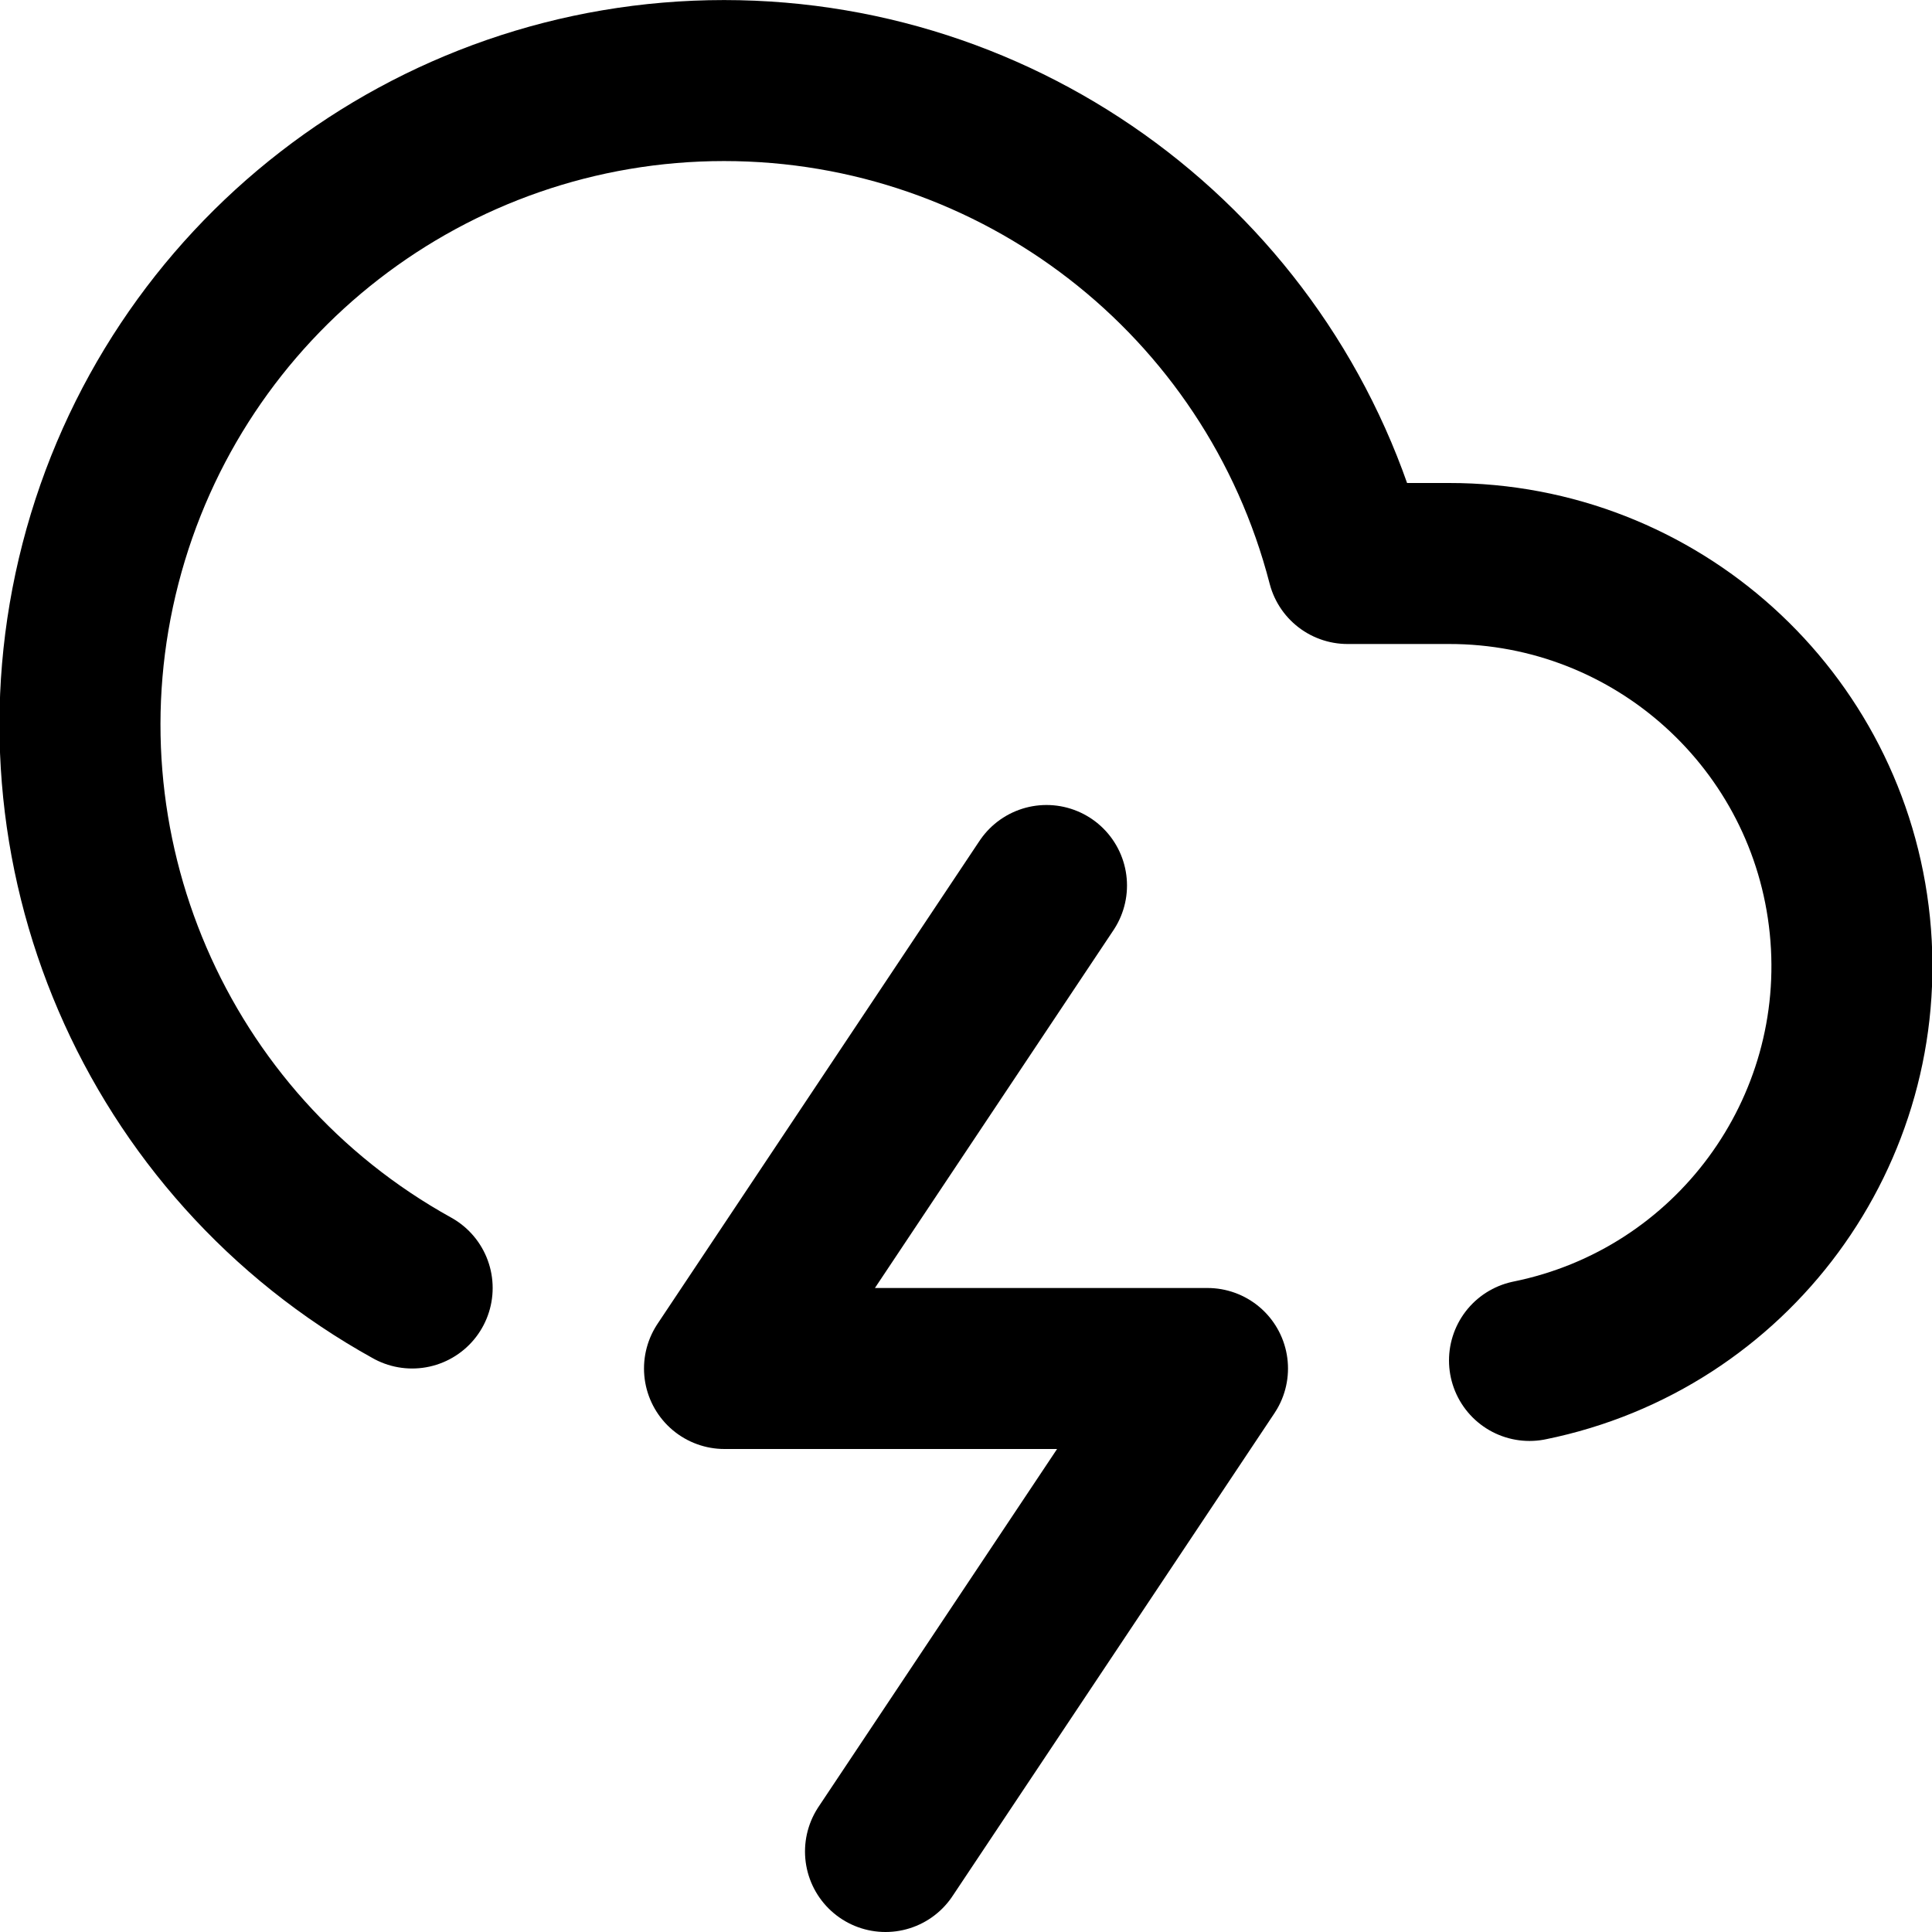
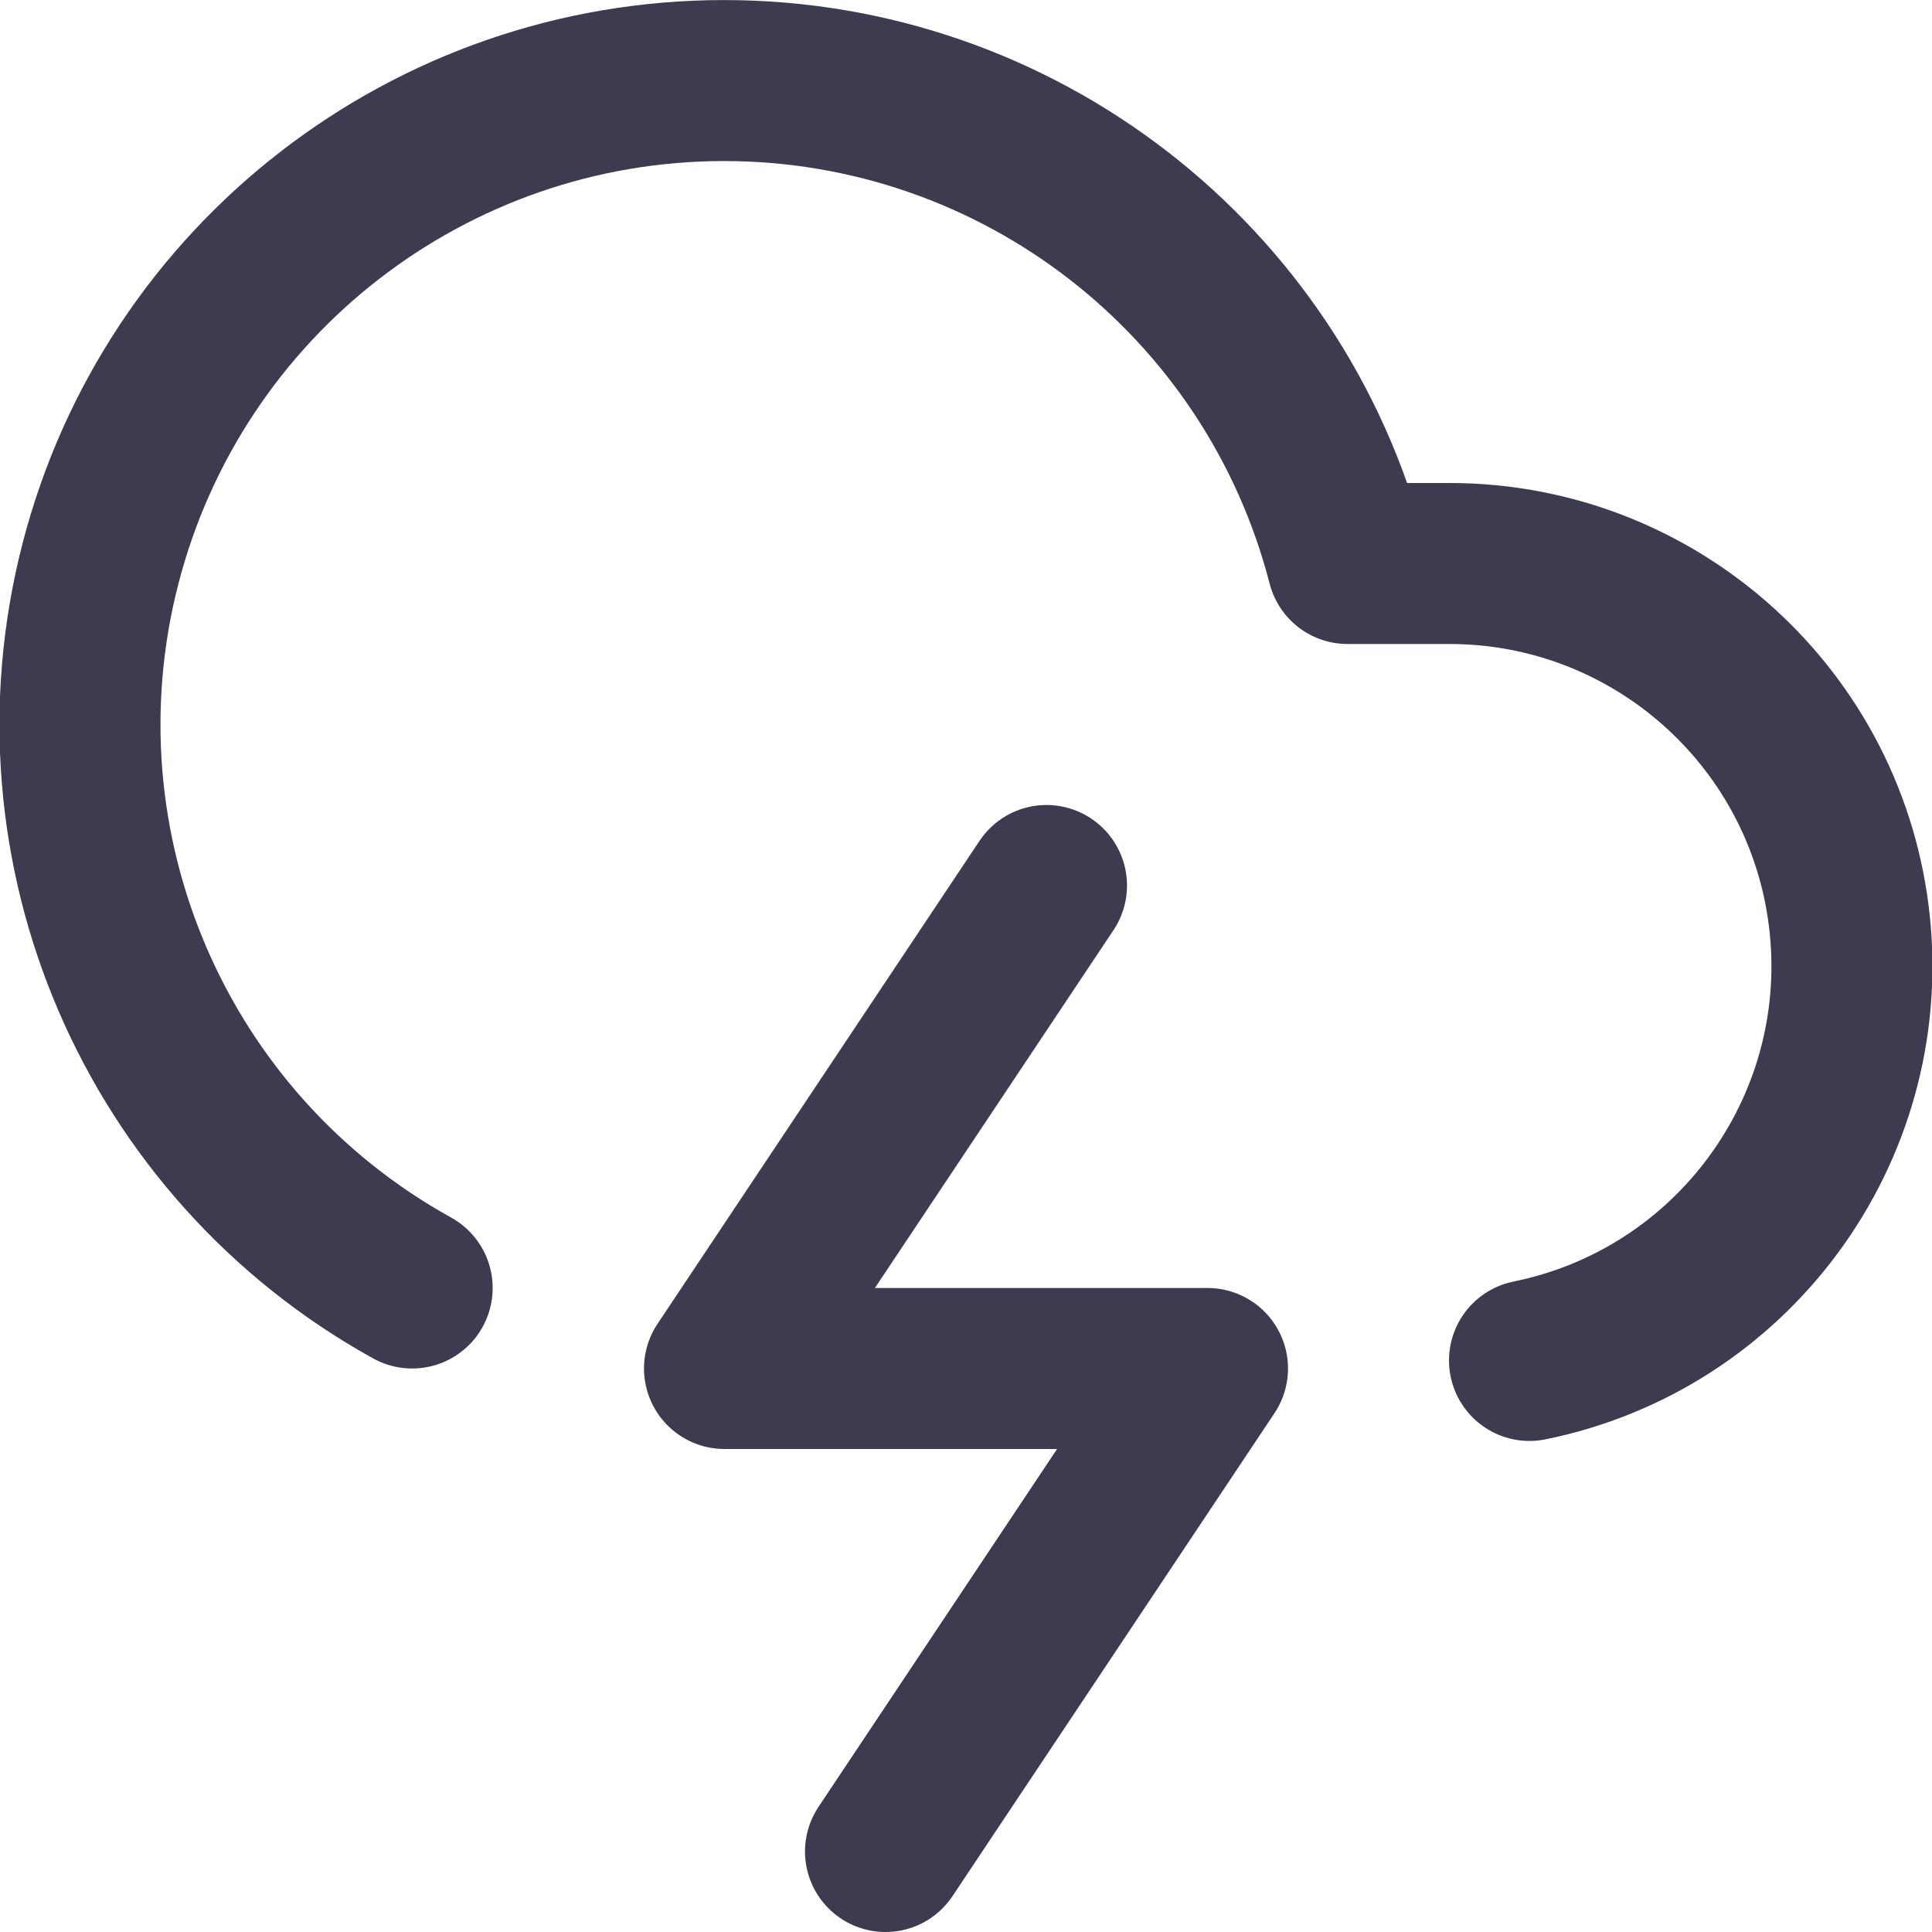
- <svg xmlns="http://www.w3.org/2000/svg" width="100" height="100" viewBox="0 0 24 24" fill="none" stroke="currentColor" stroke-width="2" stroke-linecap="round" stroke-linejoin="round" class="feather feather-cloud-lightning">
+ <svg xmlns="http://www.w3.org/2000/svg" color="#3C3B50" width="100" height="100" viewBox="0 0 24 24" fill="none" stroke="currentColor" stroke-width="2" stroke-linecap="round" stroke-linejoin="round" class="feather feather-cloud-lightning">
  <path d="M19 16.9A5 5 0 0 0 18 7h-1.26a8 8 0 1 0-11.62 9" />
  <polyline points="13 11 9 17 15 17 11 23" />
</svg>
